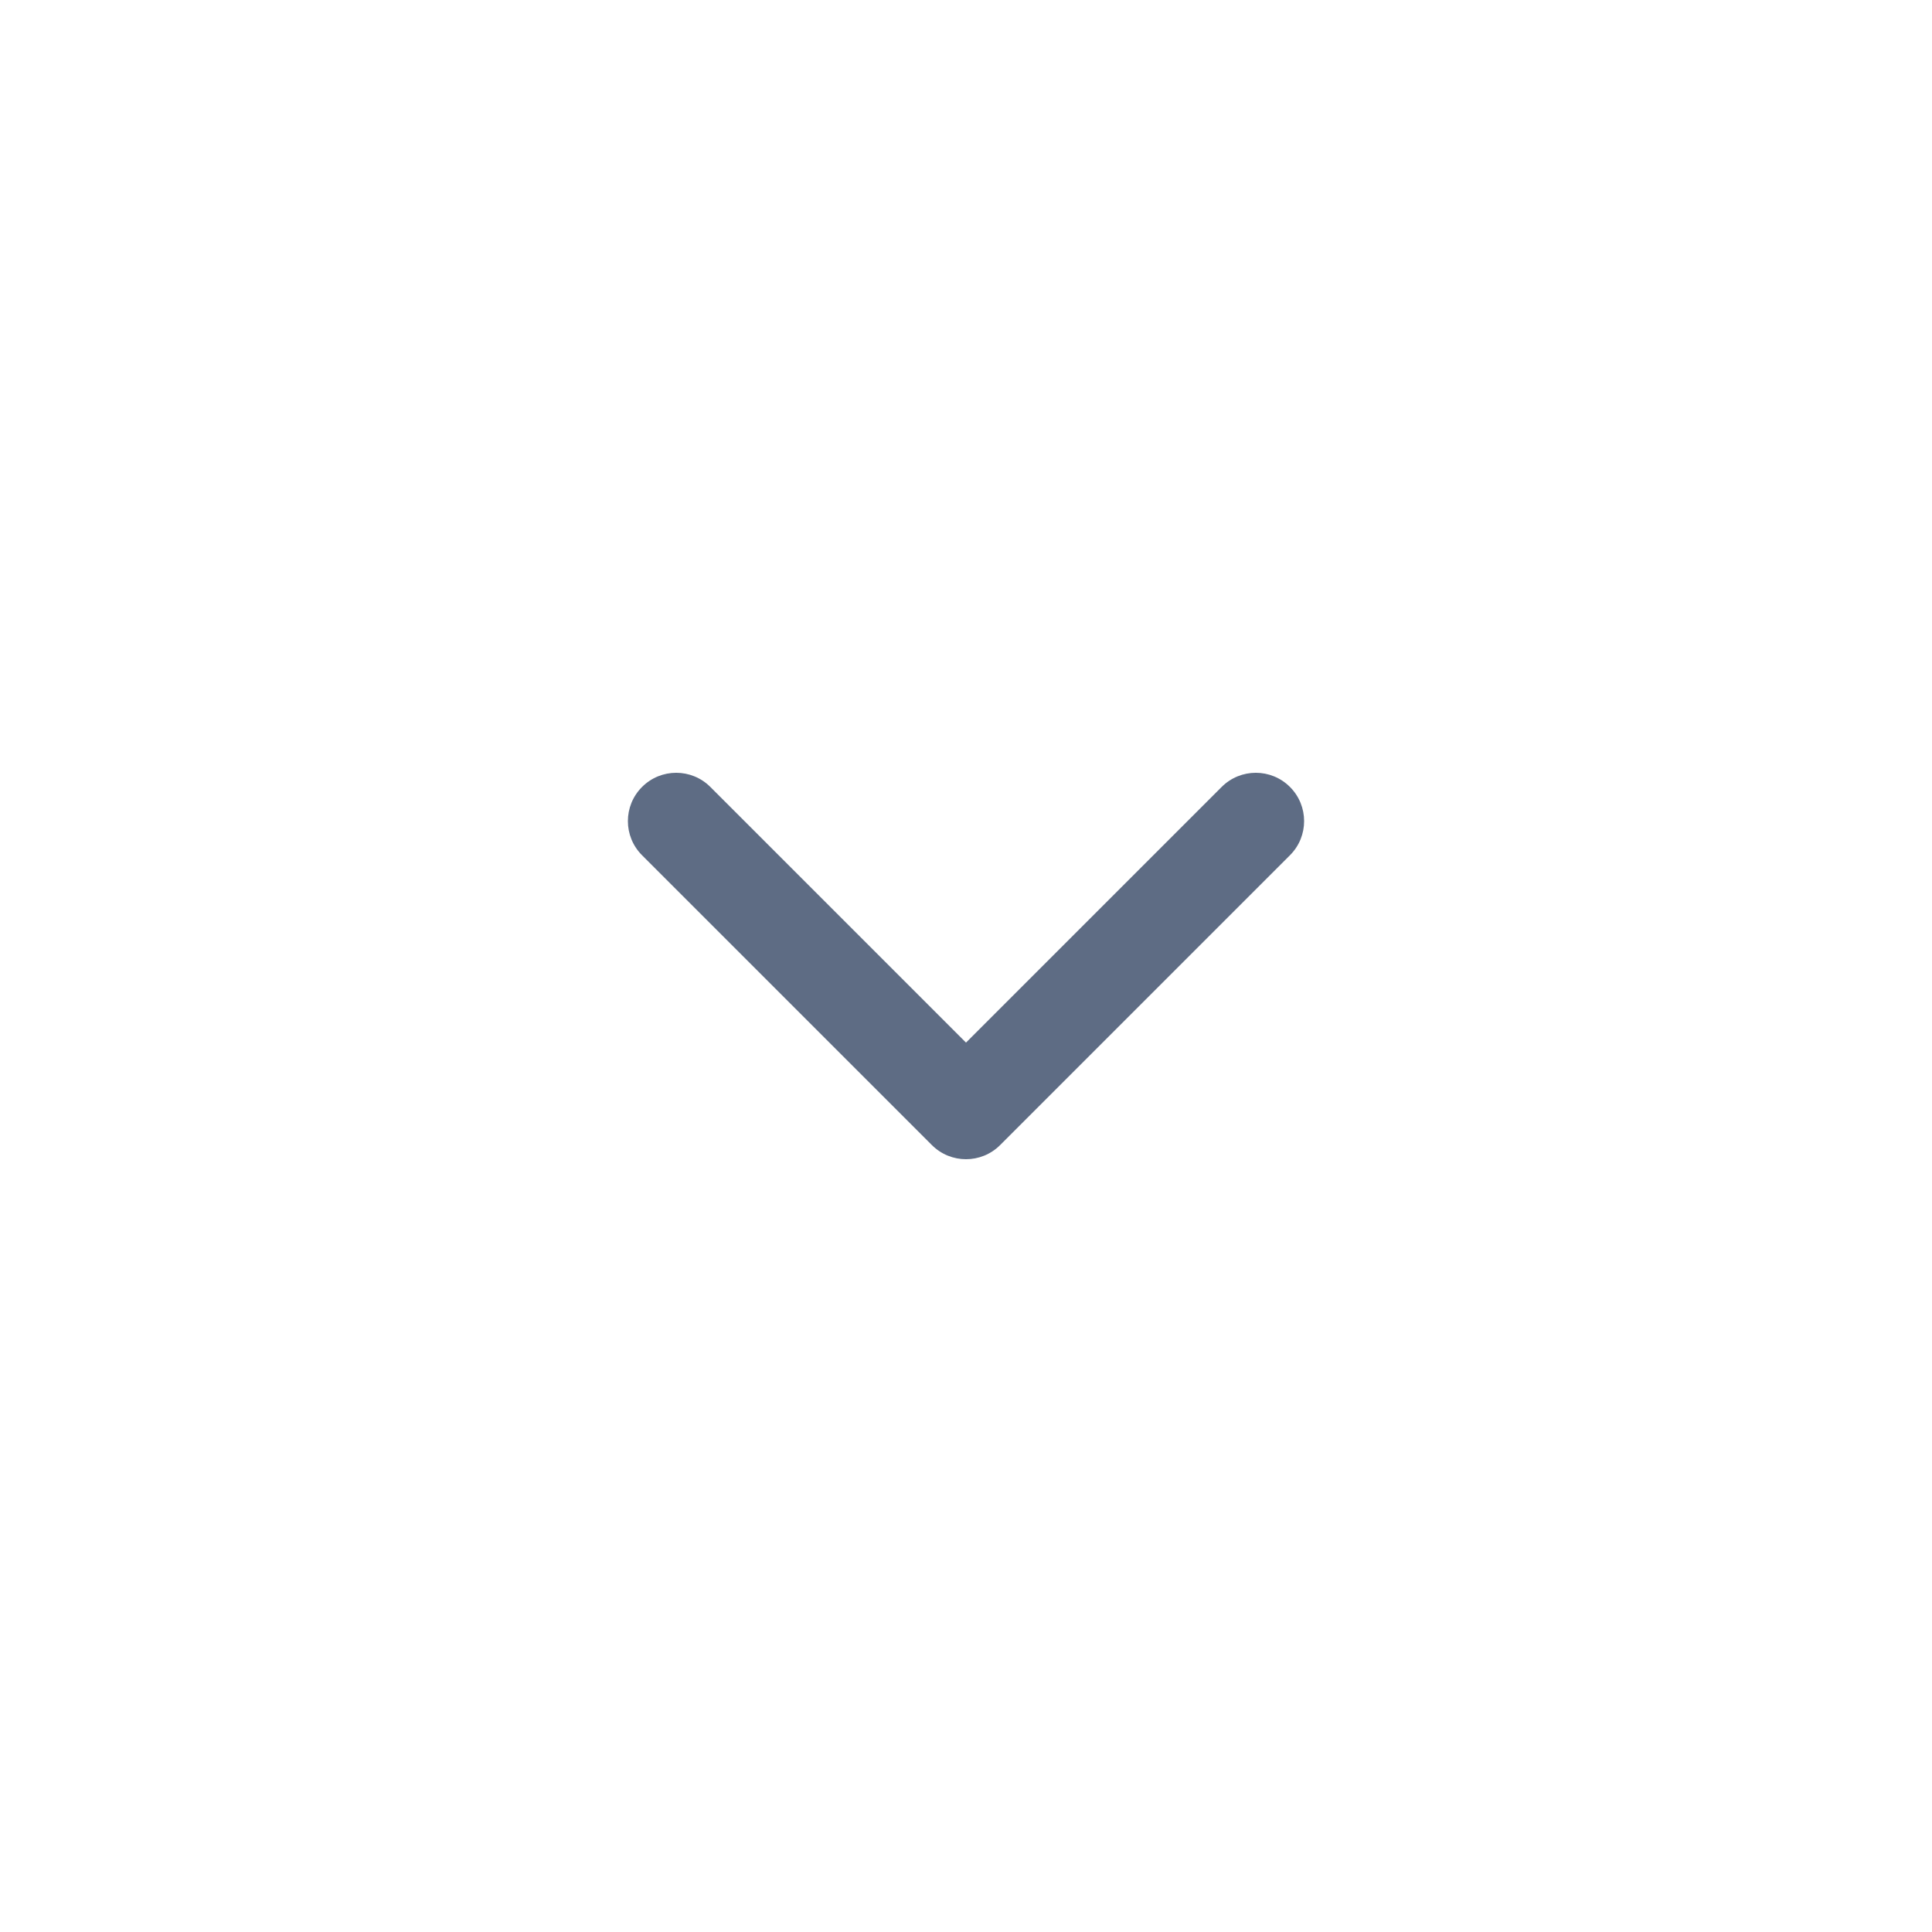
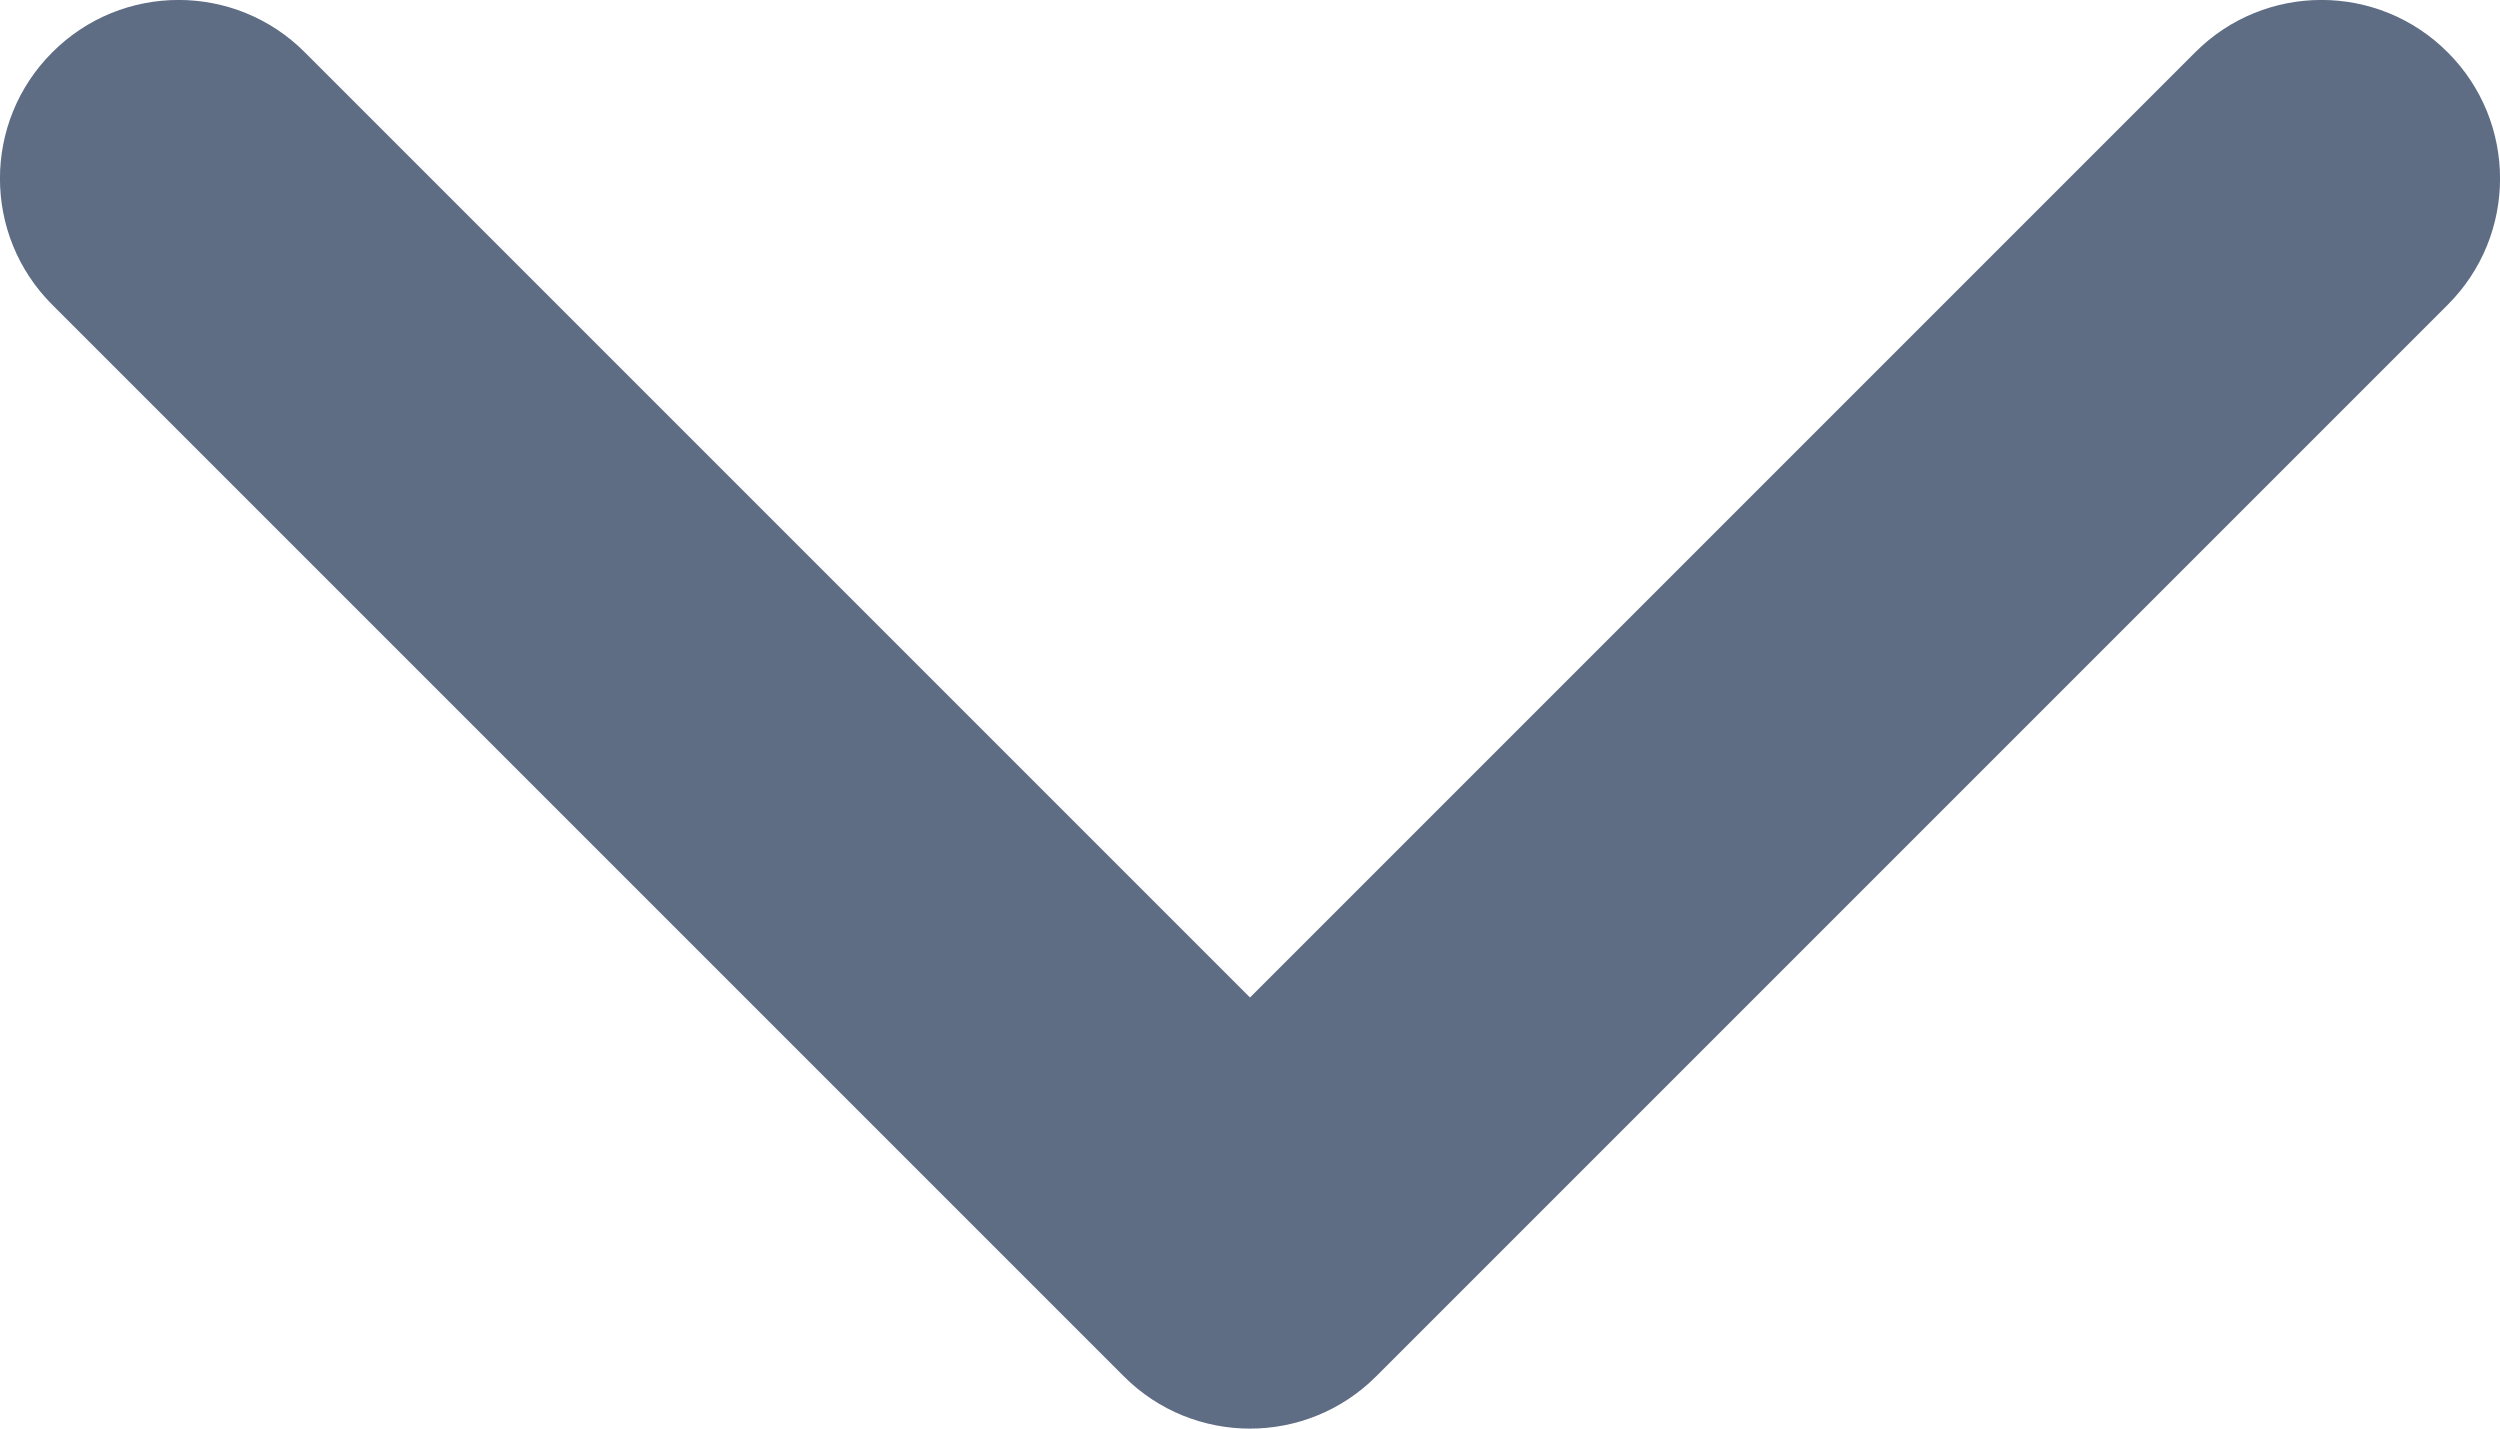
- <svg xmlns="http://www.w3.org/2000/svg" width="40" height="40" viewBox="0 0 40 40" fill="none">
-   <path fill-rule="evenodd" clip-rule="evenodd" d="M13.293 16.293C13.683 15.902 14.317 15.902 14.707 16.293L20 21.586L25.293 16.293C25.683 15.902 26.317 15.902 26.707 16.293C27.098 16.683 27.098 17.317 26.707 17.707L20.707 23.707C20.317 24.098 19.683 24.098 19.293 23.707L13.293 17.707C12.902 17.317 12.902 16.683 13.293 16.293Z" fill="#5E6C84" />
+ <svg xmlns="http://www.w3.org/2000/svg" width="14" height="8" viewBox="0 0 14 8" fill="none">
+   <path fill-rule="evenodd" clip-rule="evenodd" d="M0.293 0.293C0.683 -0.098 1.317 -0.098 1.707 0.293L7 5.586L12.293 0.293C12.683 -0.098 13.317 -0.098 13.707 0.293C14.098 0.683 14.098 1.317 13.707 1.707L7.707 7.707C7.317 8.098 6.683 8.098 6.293 7.707L0.293 1.707C-0.098 1.317 -0.098 0.683 0.293 0.293Z" fill="#5E6C84" />
</svg>
